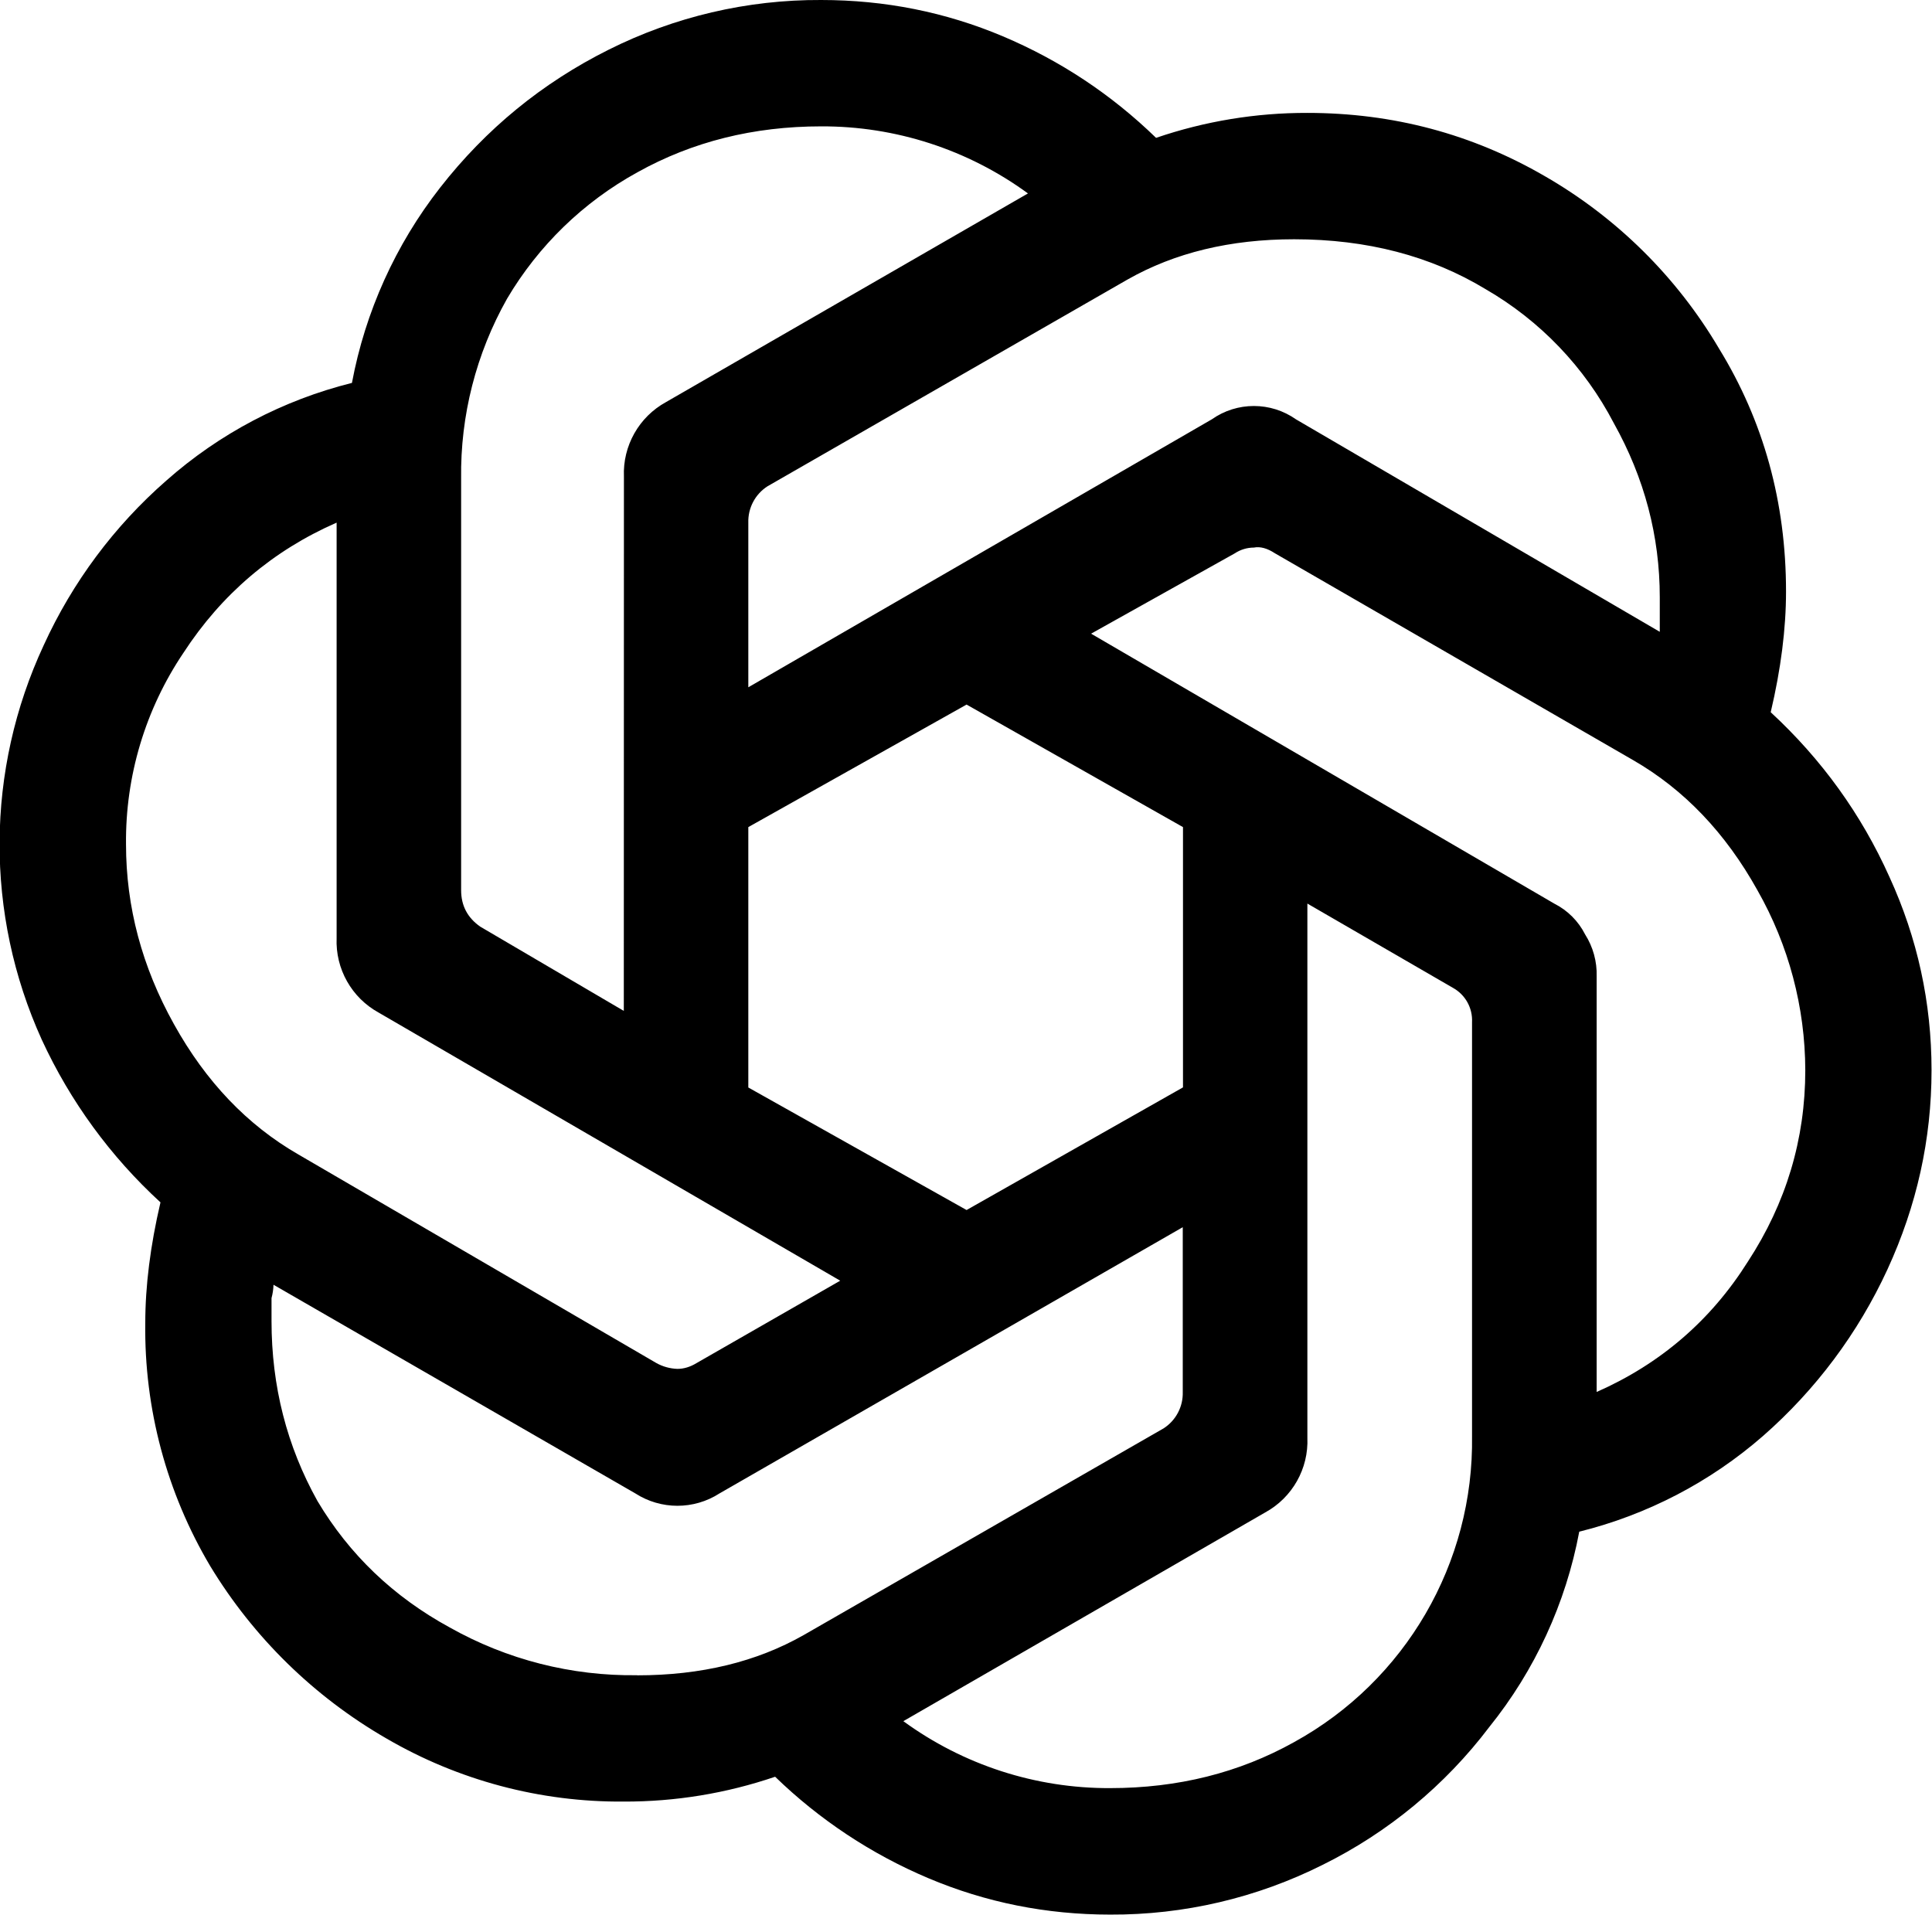
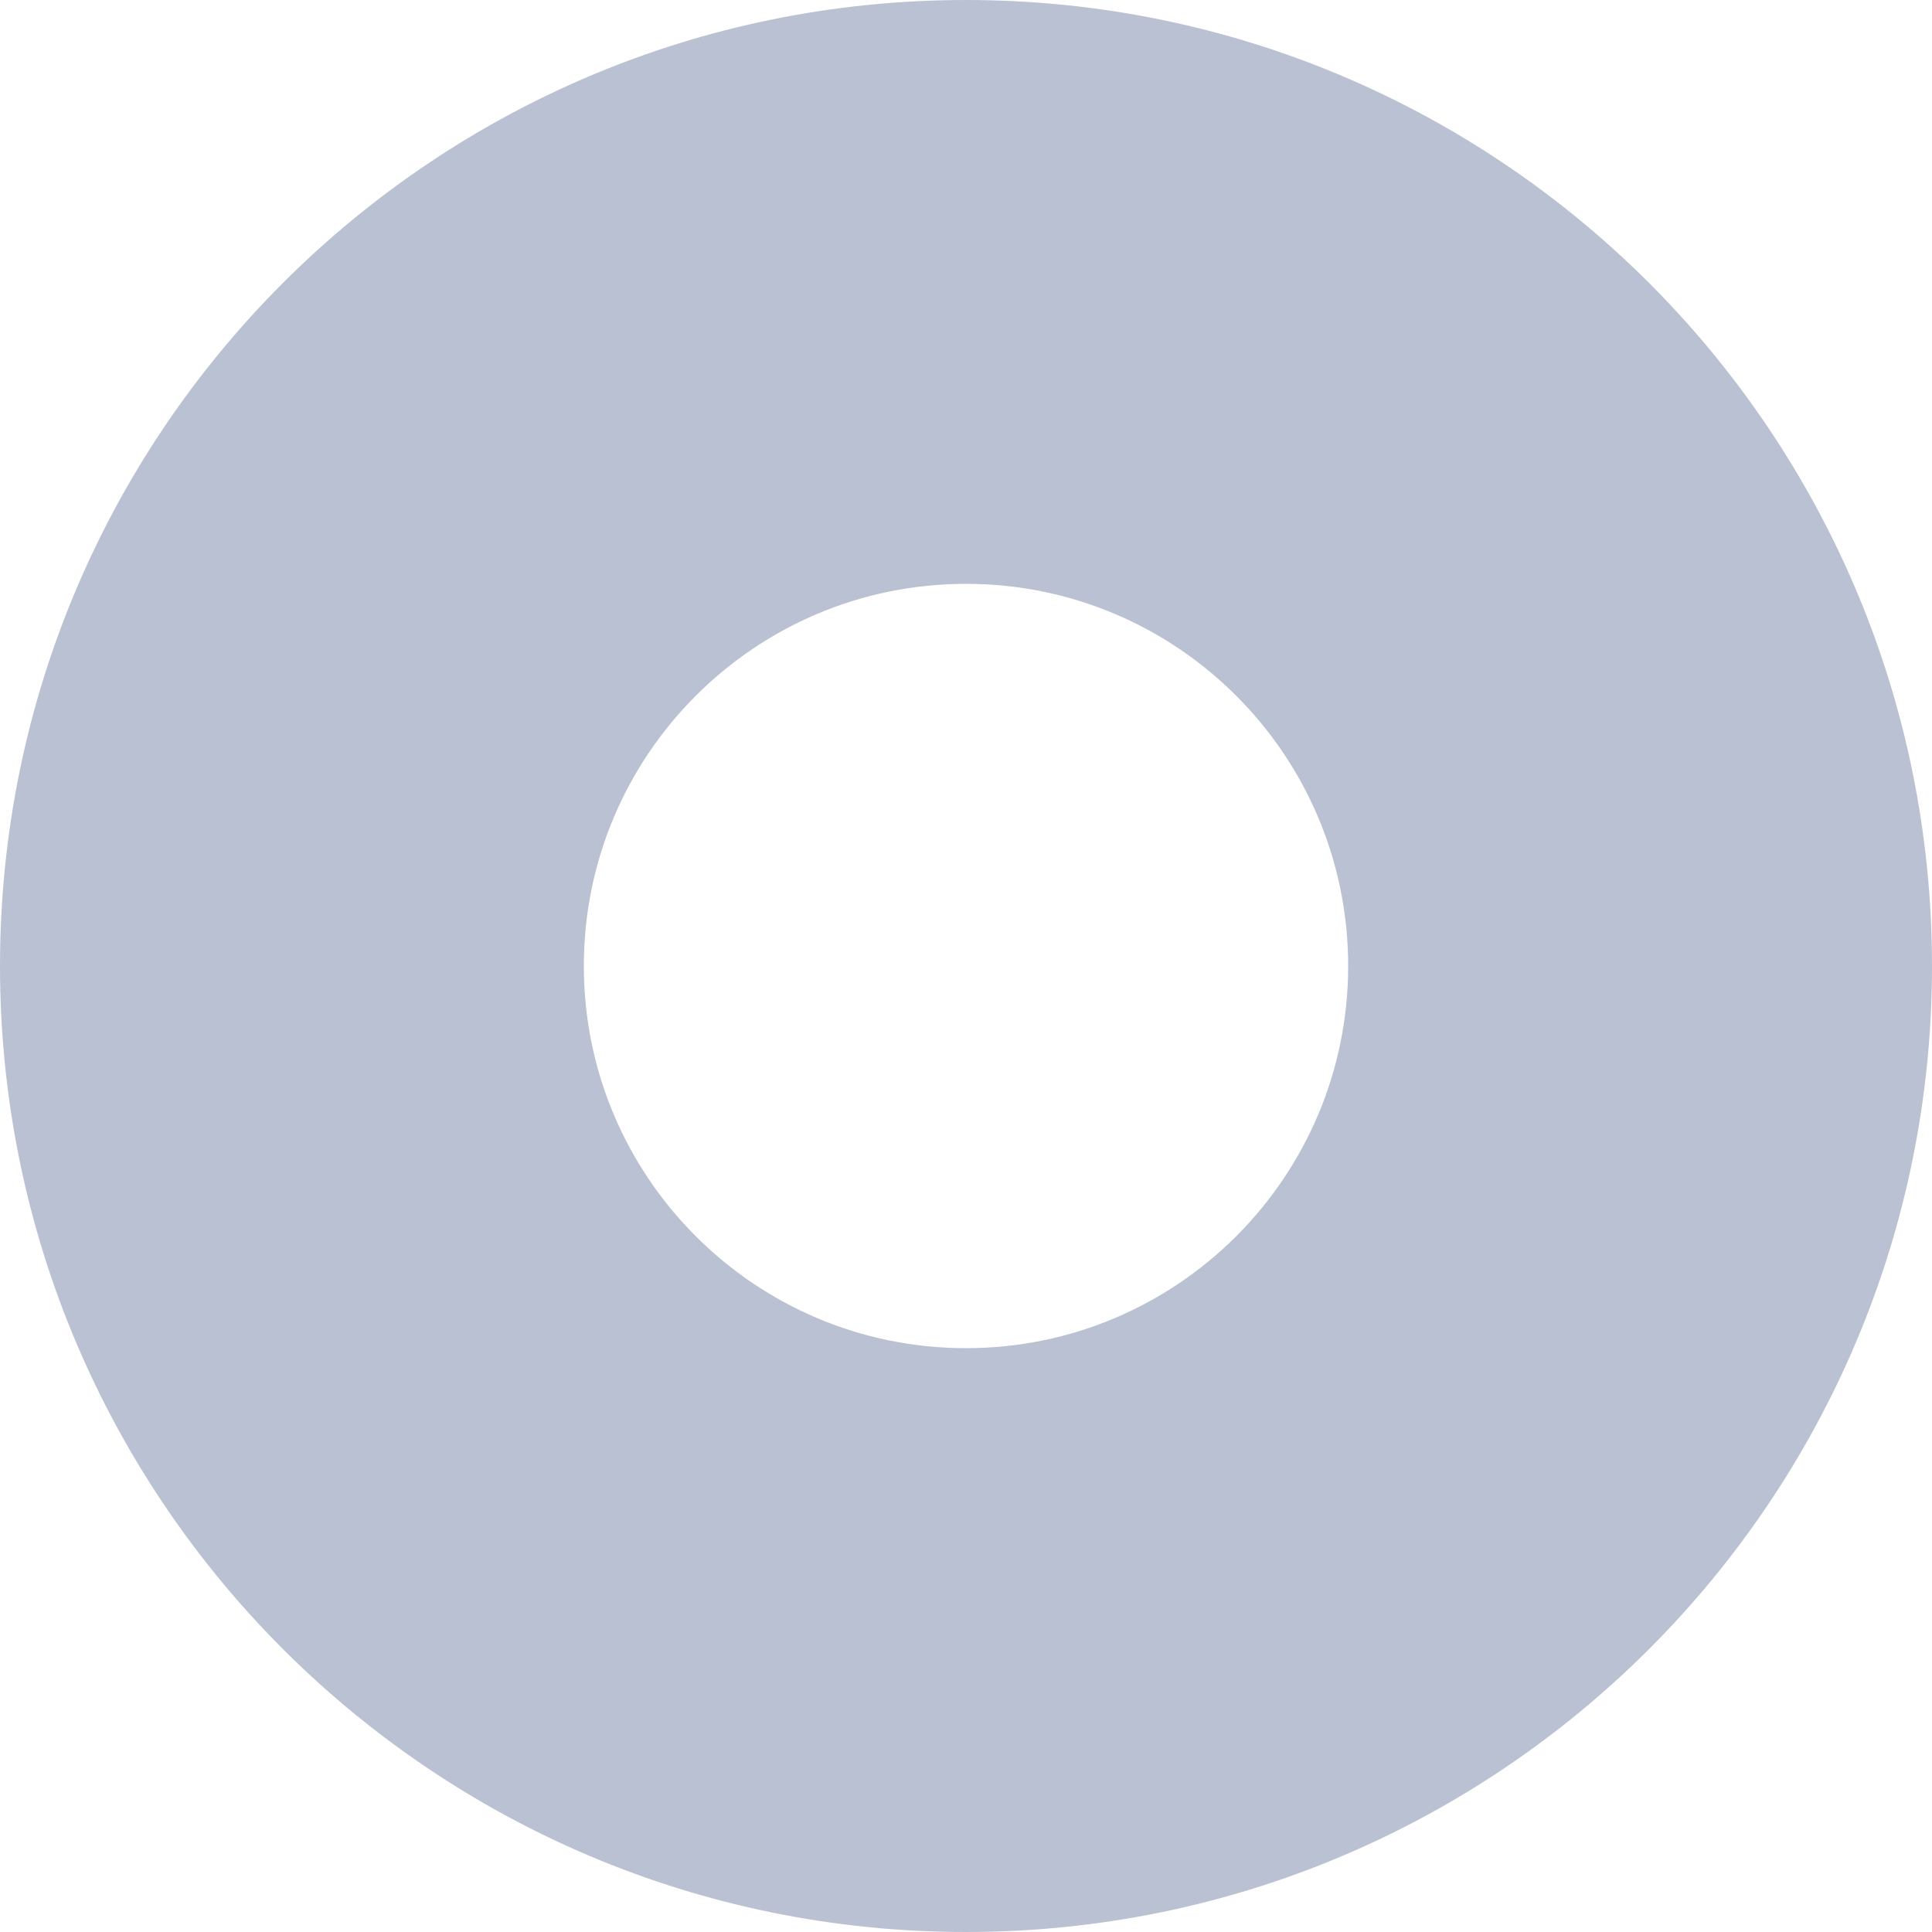
- <svg xmlns="http://www.w3.org/2000/svg" viewBox="1.68 1.75 16.65 16.5">
-   <path d="M11.248 18.25q-.825 0-1.568-.314a4.3 4.3 0 0 1-1.32-.874 4 4 0 0 1-1.304.214 4 4 0 0 1-2.046-.544 4.27 4.27 0 0 1-1.518-1.485 4 4 0 0 1-.56-2.095q0-.48.131-1.04A4.4 4.4 0 0 1 2.04 10.71a4.07 4.07 0 0 1 .017-3.4 4.2 4.2 0 0 1 1.056-1.418 3.8 3.8 0 0 1 1.6-.842 3.9 3.9 0 0 1 .76-1.683q.593-.759 1.451-1.188a4.04 4.04 0 0 1 1.832-.429q.825 0 1.567.313.742.314 1.32.875a4 4 0 0 1 1.304-.215q1.106 0 2.046.545a4.14 4.14 0 0 1 1.501 1.485q.578.941.578 2.095 0 .48-.132 1.04.66.61 1.023 1.419.363.792.363 1.666 0 .892-.38 1.717a4.3 4.3 0 0 1-1.072 1.435 3.8 3.8 0 0 1-1.584.825 3.8 3.8 0 0 1-.775 1.683 4.06 4.06 0 0 1-1.436 1.188 4.04 4.04 0 0 1-1.832.429m-4.076-2.062q.825 0 1.435-.347l3.103-1.782a.36.36 0 0 0 .164-.313v-1.42L7.881 14.62a.67.67 0 0 1-.726 0l-3.118-1.798a.5.5 0 0 1-.017.115v.198q0 .841.396 1.551.413.693 1.139 1.089a3.2 3.2 0 0 0 1.617.412m.165-2.69a.4.4 0 0 0 .181.05q.083 0 .165-.05l1.238-.71-3.977-2.31a.7.7 0 0 1-.363-.643v-3.58q-.825.362-1.32 1.122a2.9 2.9 0 0 0-.495 1.65q0 .809.413 1.55.412.743 1.072 1.123zm3.91 3.663q.875 0 1.585-.396a2.96 2.96 0 0 0 1.534-2.64v-3.564a.32.32 0 0 0-.165-.297l-1.254-.726v4.604a.7.7 0 0 1-.363.643l-3.119 1.799a3 3 0 0 0 1.783.577m.627-6.039V8.878L10.01 7.822 8.129 8.878v2.244l1.881 1.056zM7.057 5.859a.7.7 0 0 1 .363-.644l3.119-1.798a3 3 0 0 0-1.782-.578q-.874 0-1.584.396A2.96 2.96 0 0 0 6.05 4.324a3.07 3.07 0 0 0-.396 1.551v3.547q0 .199.165.314l1.237.726zm8.383 7.887q.825-.364 1.303-1.123.495-.758.495-1.65a3.15 3.15 0 0 0-.412-1.55q-.413-.743-1.073-1.123l-3.086-1.782q-.099-.065-.181-.049a.3.3 0 0 0-.165.05l-1.238.692 3.993 2.327a.6.6 0 0 1 .264.264.64.64 0 0 1 .1.363zm-3.317-8.382a.63.63 0 0 1 .726 0l3.135 1.831v-.297q0-.792-.396-1.501a2.86 2.86 0 0 0-1.105-1.155q-.71-.43-1.65-.43-.825 0-1.436.347L8.294 5.941a.36.36 0 0 0-.165.314v1.418z" />
+ <svg xmlns="http://www.w3.org/2000/svg" width="81" height="81" viewBox="0 0 80.078 80.078" fill="none">
+   <path d="M40.039 0C62.152 0 80.078 17.926 80.078 40.039C80.078 62.152 62.152 80.078 40.039 80.078C17.926 80.078 0 62.152 0 40.039C0 17.926 17.926 0 40.039 0ZM40.039 24.199C31.291 24.199 24.199 31.291 24.199 40.039C24.199 48.787 31.291 55.879 40.039 55.879C48.787 55.879 55.879 48.787 55.879 40.039C55.879 31.291 48.787 24.199 40.039 24.199Z" fill="#BAC1D3" />
</svg>
